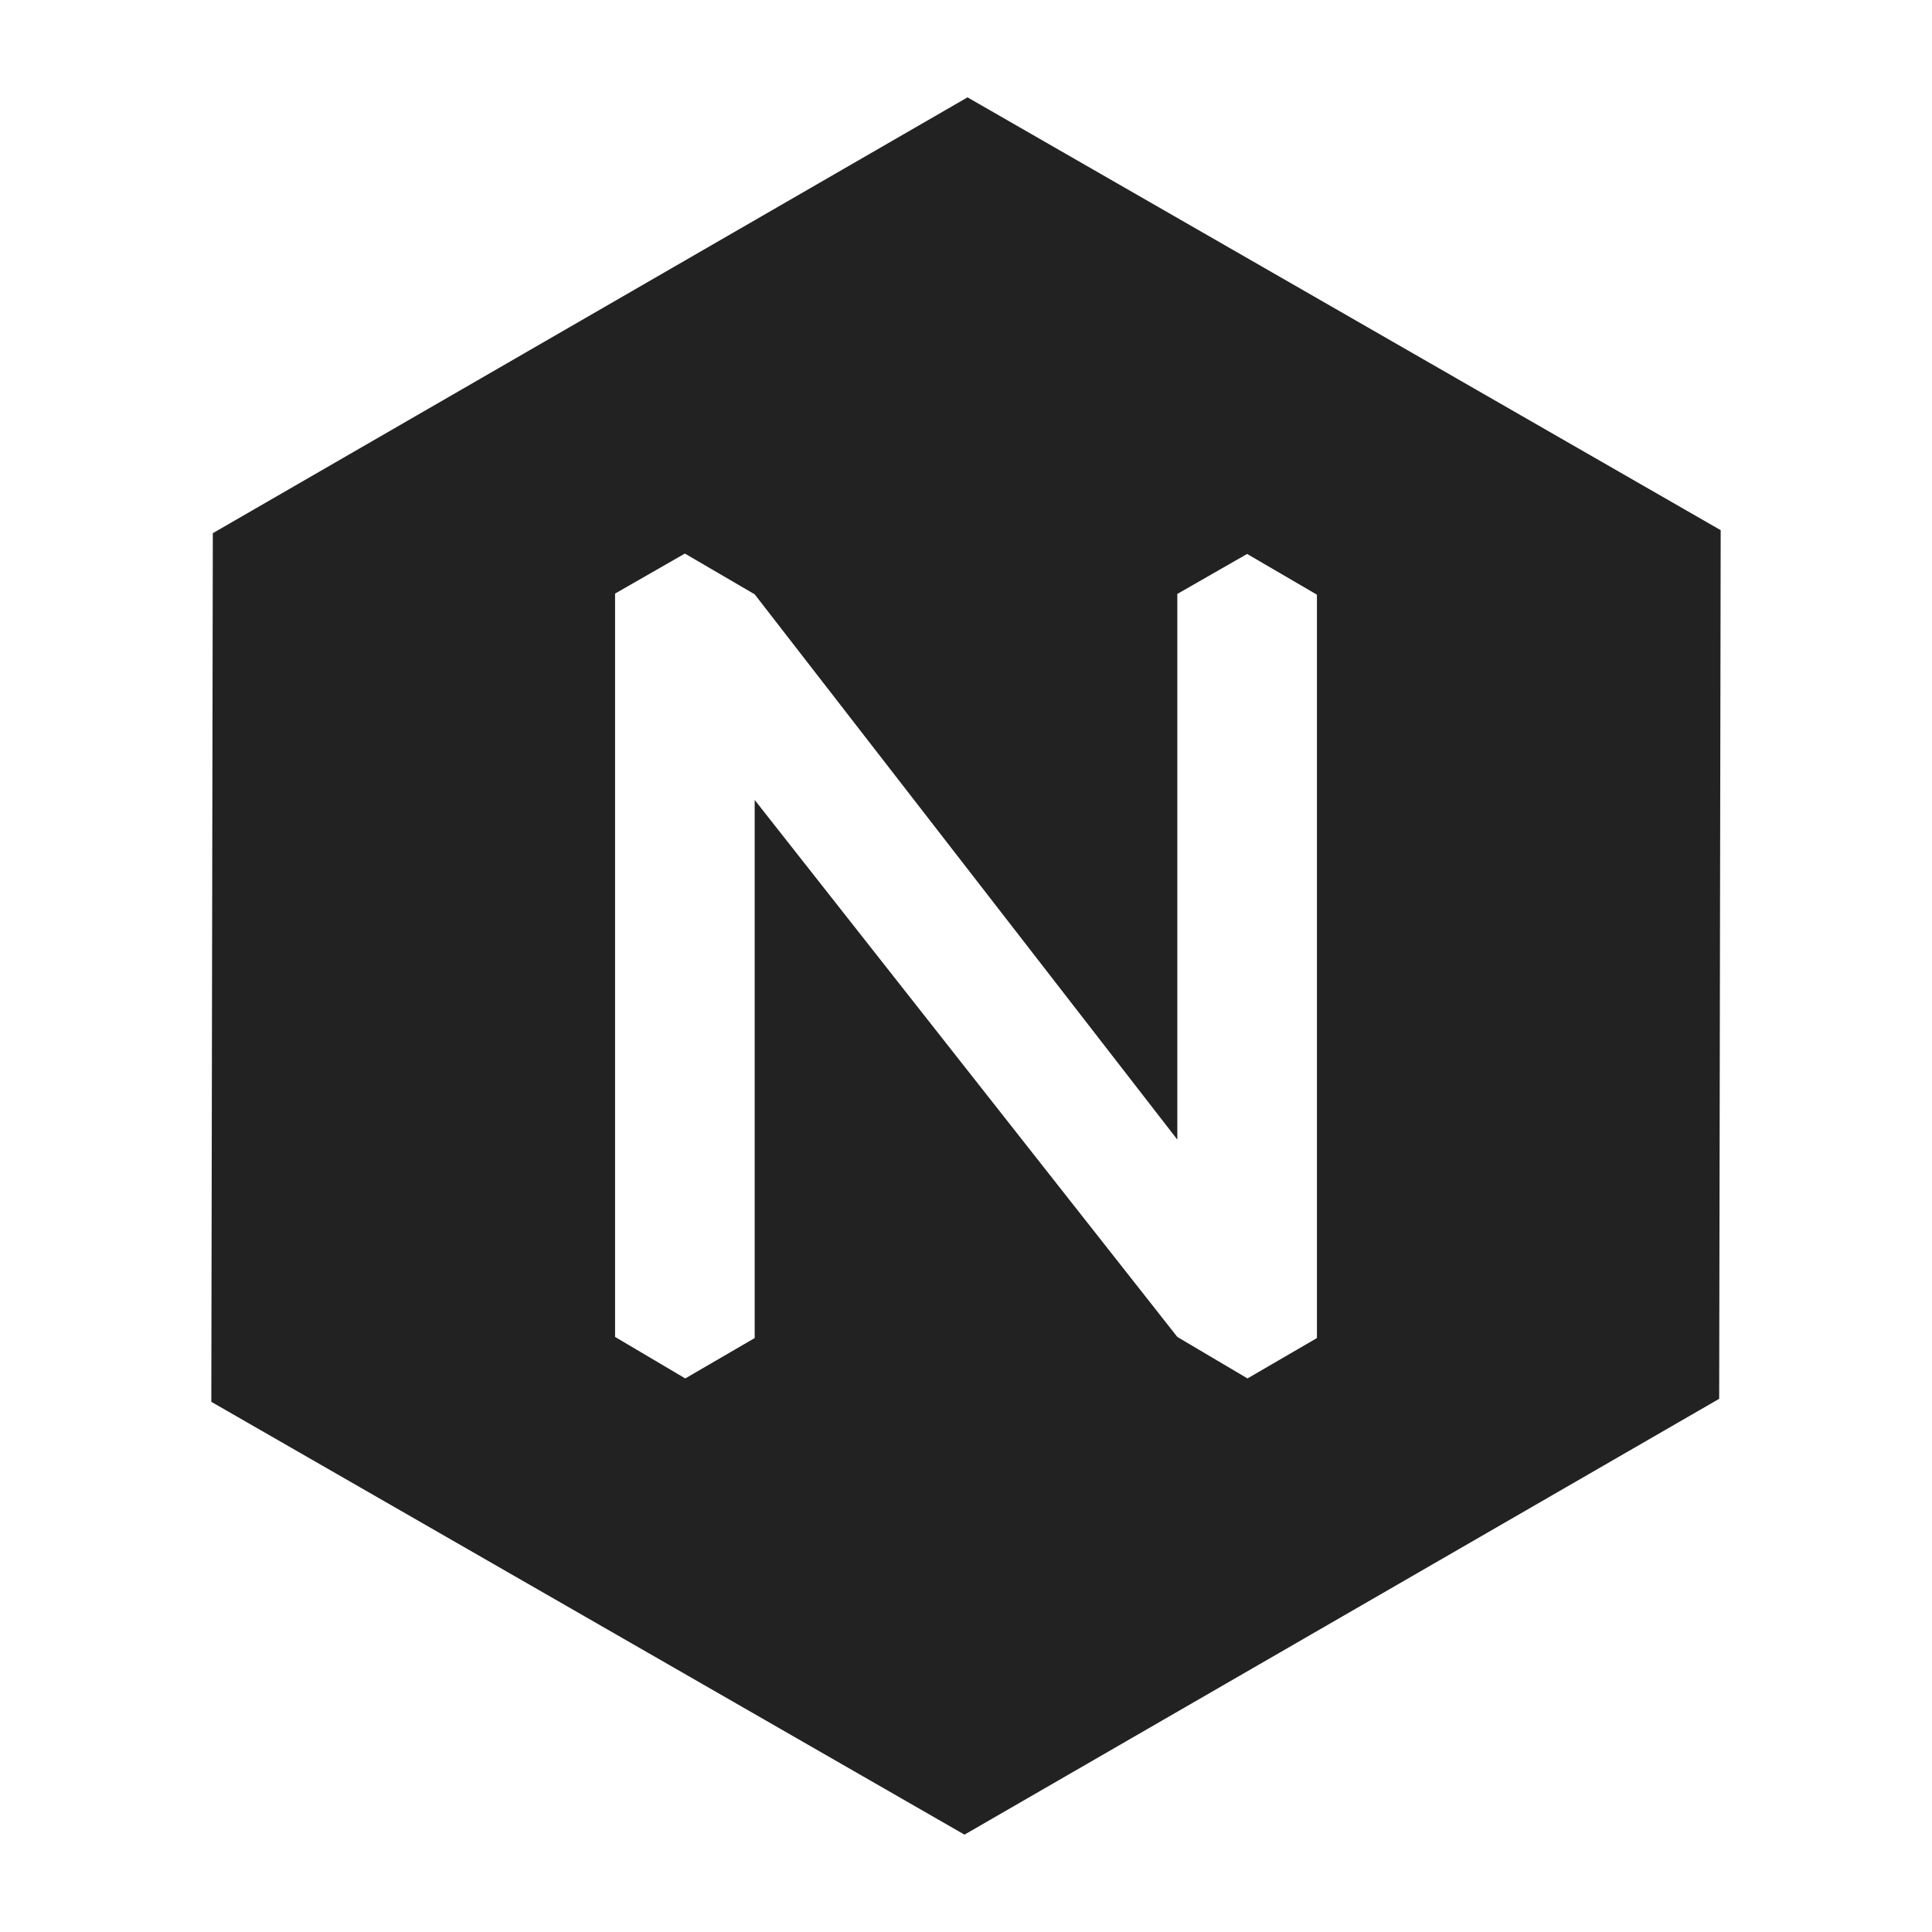
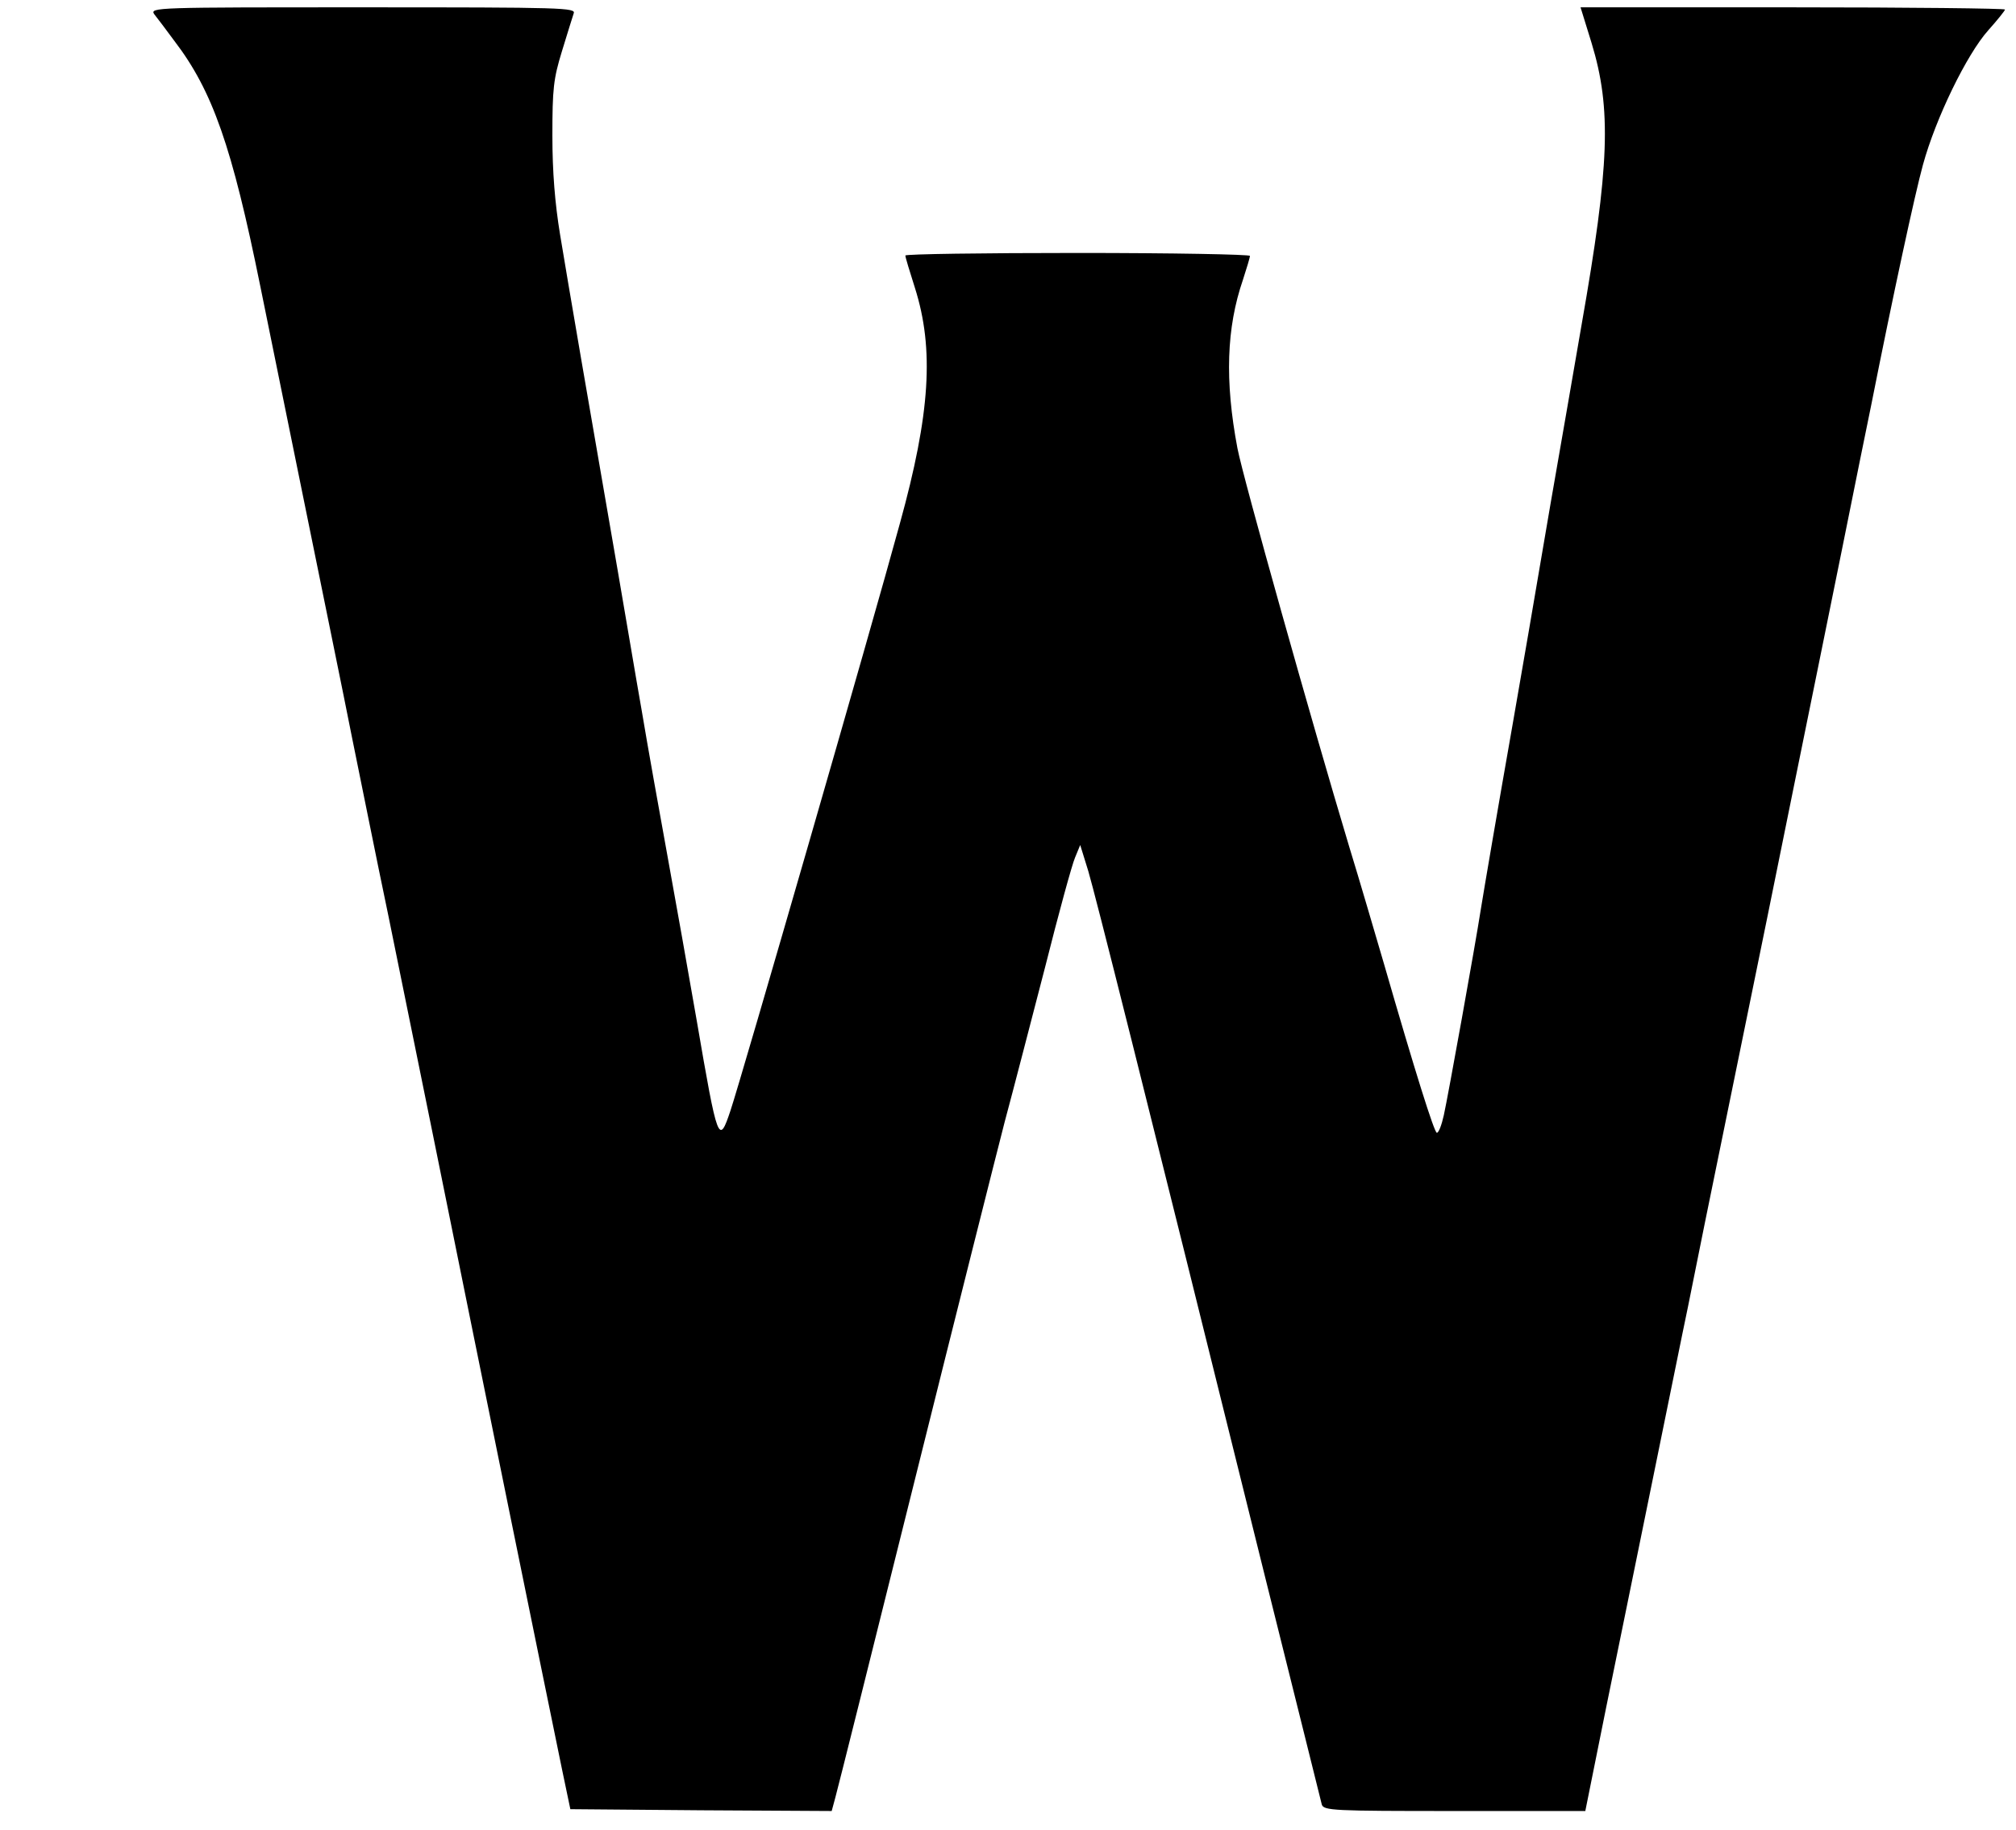
- <svg xmlns="http://www.w3.org/2000/svg" xml:space="preserve" enable-background="new 0 0 512 512" viewBox="0 0 512 512" height="512px" width="512px" y="0px" x="0px" id="NexT" version="1.1">
-   <defs id="defs3388" />
-   <path style="fill:#222222;fill-opacity:1" id="path3384" d="M 256.4,25.8 56.4,141.3 56,371.5 255.6,486.2 455.6,370.7 456,140.5 Z m 92.6,328.8 -18.4,10.7 -18.6,-11 0,0 -112,-142.3 0,142.6 -18.4,10.7 -18.6,-11 0,-197 18.5,-10.6 18.5,10.8 0,0 112,144.5 0,-144.6 18.5,-10.6 18.5,10.8 z" />
+ <svg xmlns="http://www.w3.org/2000/svg" version="1.0" width="550pt" height="499pt" viewBox="0 0 550 499" preserveAspectRatio="xMidYMid meet">
+   <g transform="translate(0,499) scale(0.1,-0.1)" fill="#000000" stroke="none">
+     <path d="M421 4951 c8 -10 33 -43 55 -73 104 -136 157 -288 234 -668 12 -58 64 -314 116 -570 52 -256 113 -553 134 -660 22 -107 66 -328 100 -490 33 -162 87 -428 120 -590 135 -668 298 -1468 353 -1735 l23 -110 357 -3 356 -2 10 37 c6 21 103 409 216 863 113 454 224 895 246 980 23 85 72 275 110 421 37 147 74 282 82 300 l14 34 22 -71 c20 -68 139 -540 482 -1924 83 -333 153 -613 155 -622 5 -17 31 -18 362 -18 l357 0 57 283 c32 155 89 437 128 627 39 190 81 399 95 465 13 66 69 343 125 615 56 272 130 637 165 810 35 173 94 461 130 640 36 179 72 357 80 395 60 302 119 575 141 655 35 128 120 302 178 367 25 28 46 54 46 57 0 3 -261 6 -579 6 l-579 0 30 -97 c55 -180 49 -336 -27 -768 -19 -110 -57 -330 -85 -490 -49 -287 -75 -440 -104 -605 -40 -227 -78 -450 -86 -500 -15 -97 -90 -513 -101 -562 -6 -27 -14 -48 -19 -48 -7 0 -60 169 -144 460 -25 85 -67 229 -95 320 -102 339 -290 1008 -305 1087 -35 185 -30 329 15 460 10 31 19 60 19 65 0 4 -211 8 -470 8 -258 0 -470 -3 -470 -7 0 -5 12 -44 26 -88 53 -167 42 -343 -41 -643 -76 -279 -434 -1518 -462 -1601 -32 -96 -35 -88 -92 244 -22 127 -58 329 -80 450 -22 121 -54 299 -70 395 -17 96 -46 270 -66 385 -74 426 -137 793 -157 915 -14 85 -21 171 -21 270 0 128 3 155 26 230 14 47 29 93 32 103 7 16 -25 17 -575 17 -567 0 -582 0 -569 -19z" />
+   </g>
</svg>
